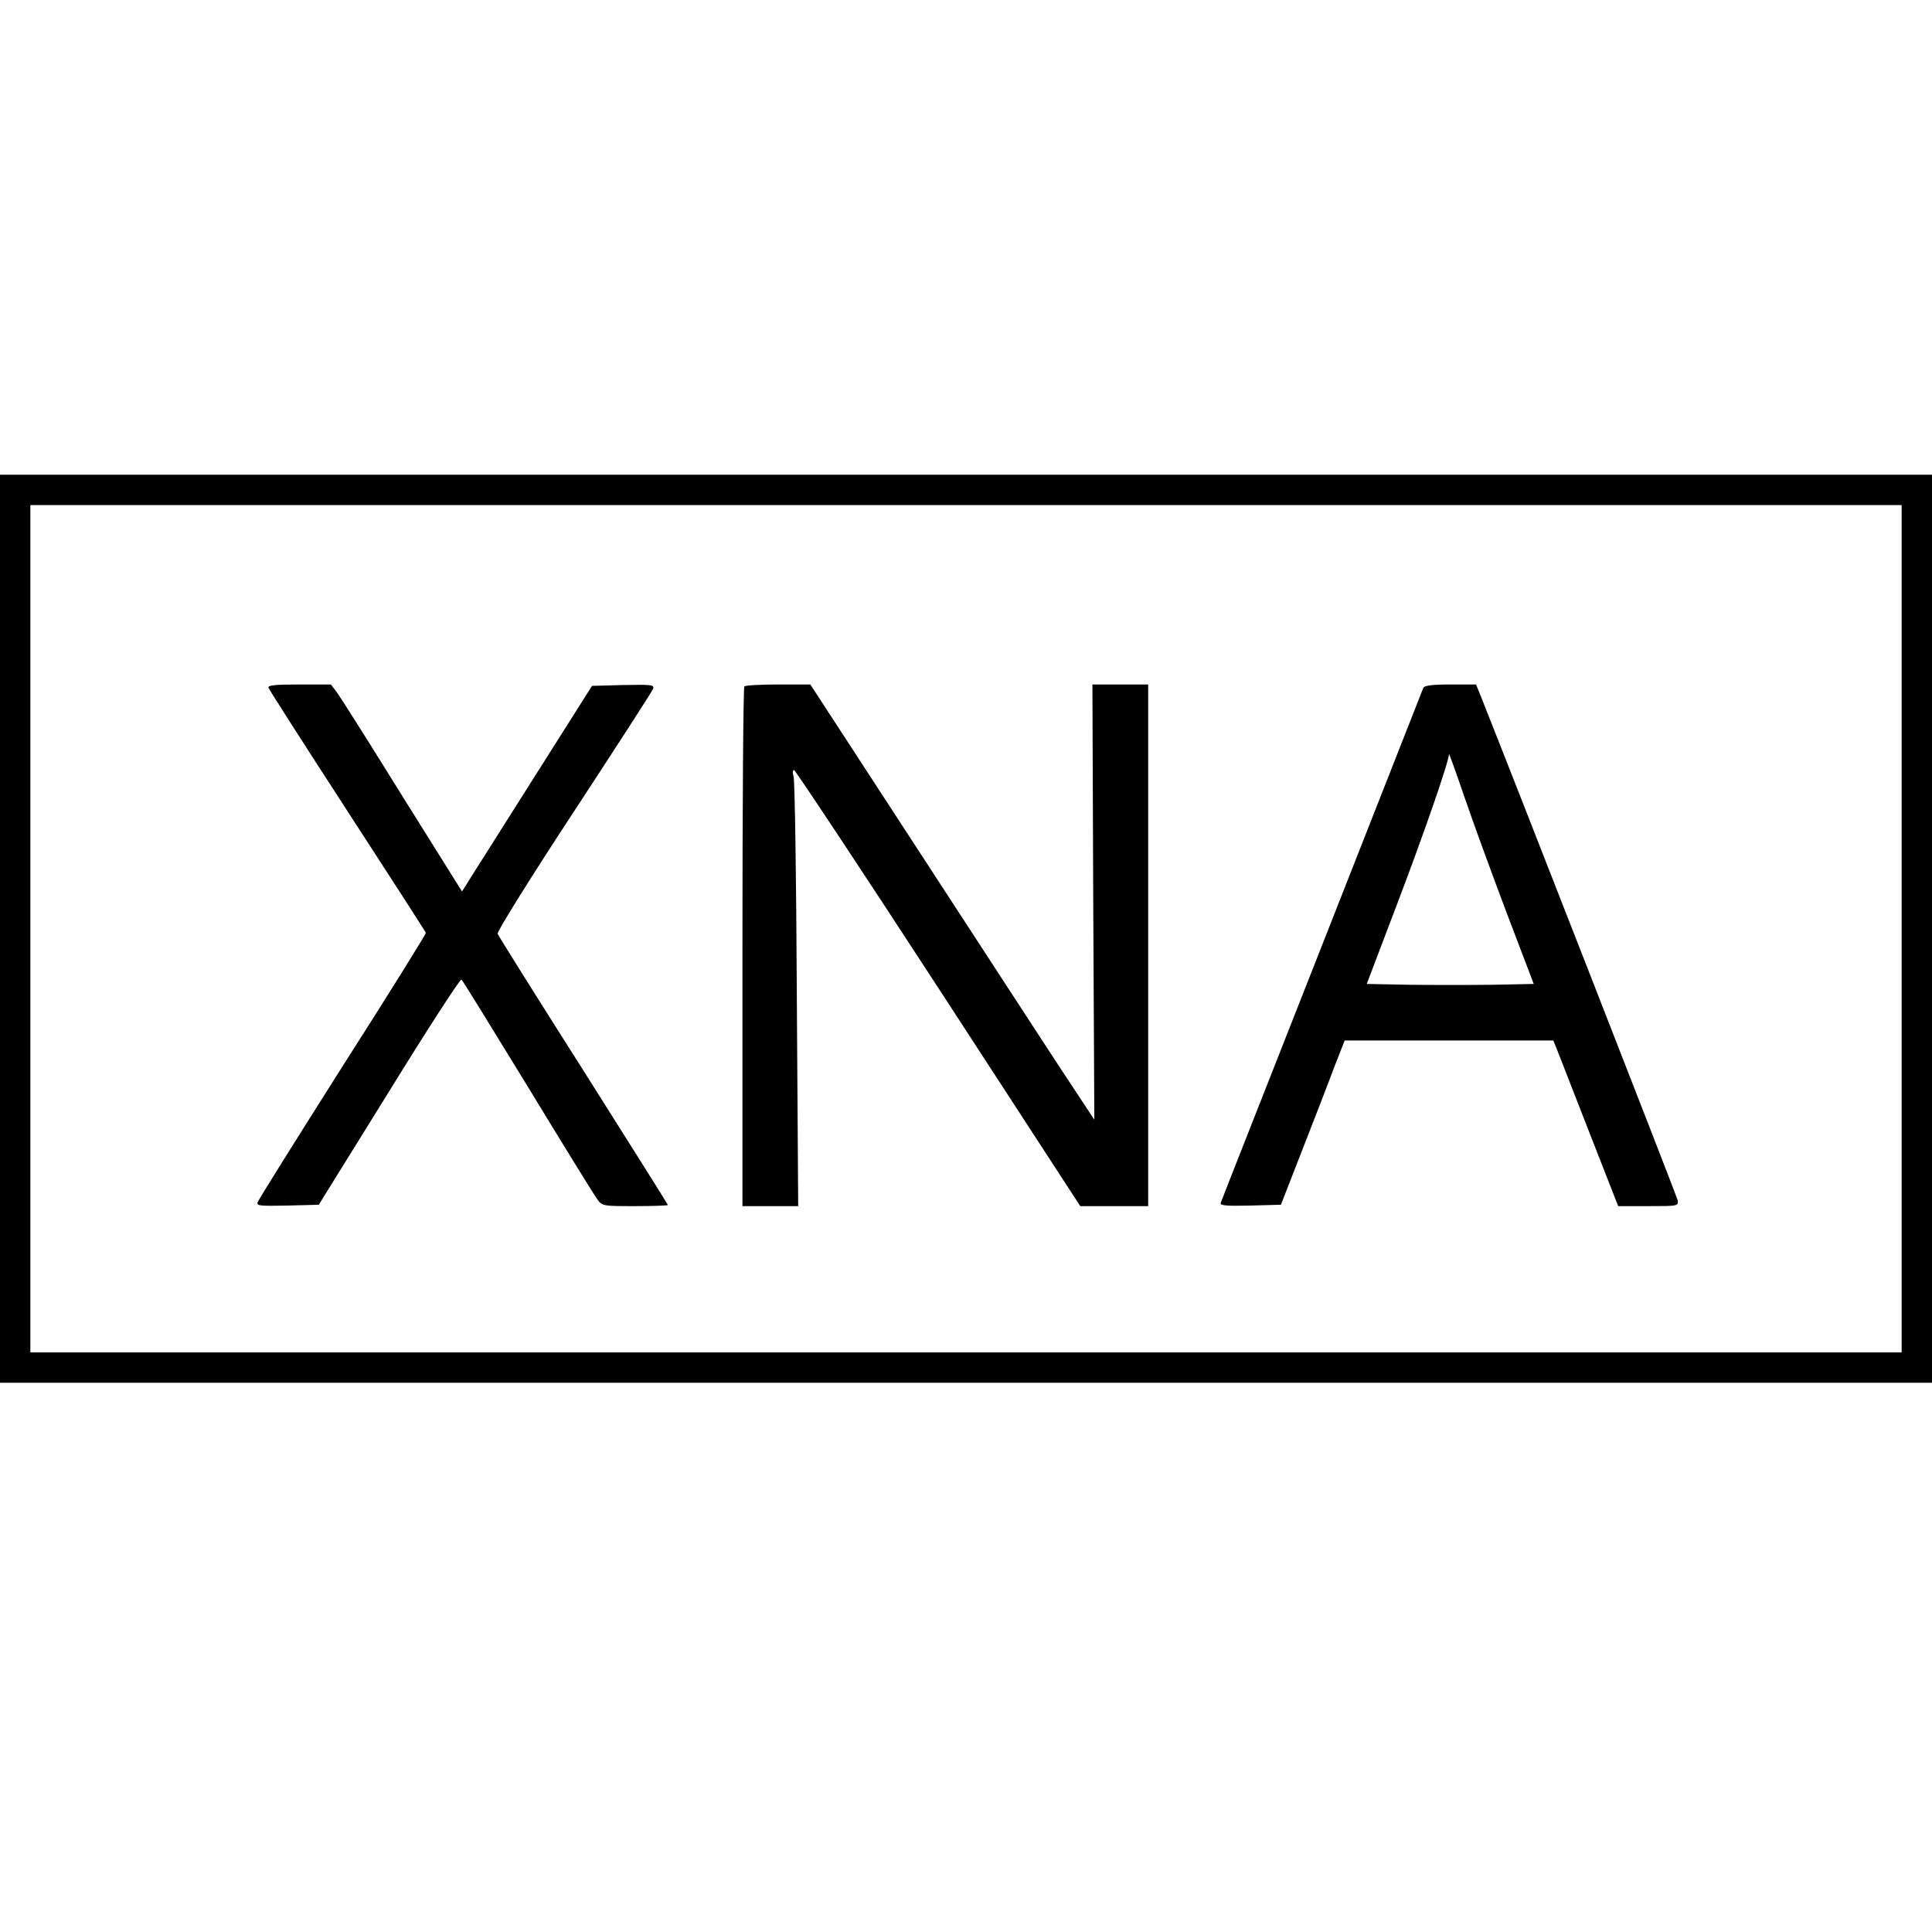
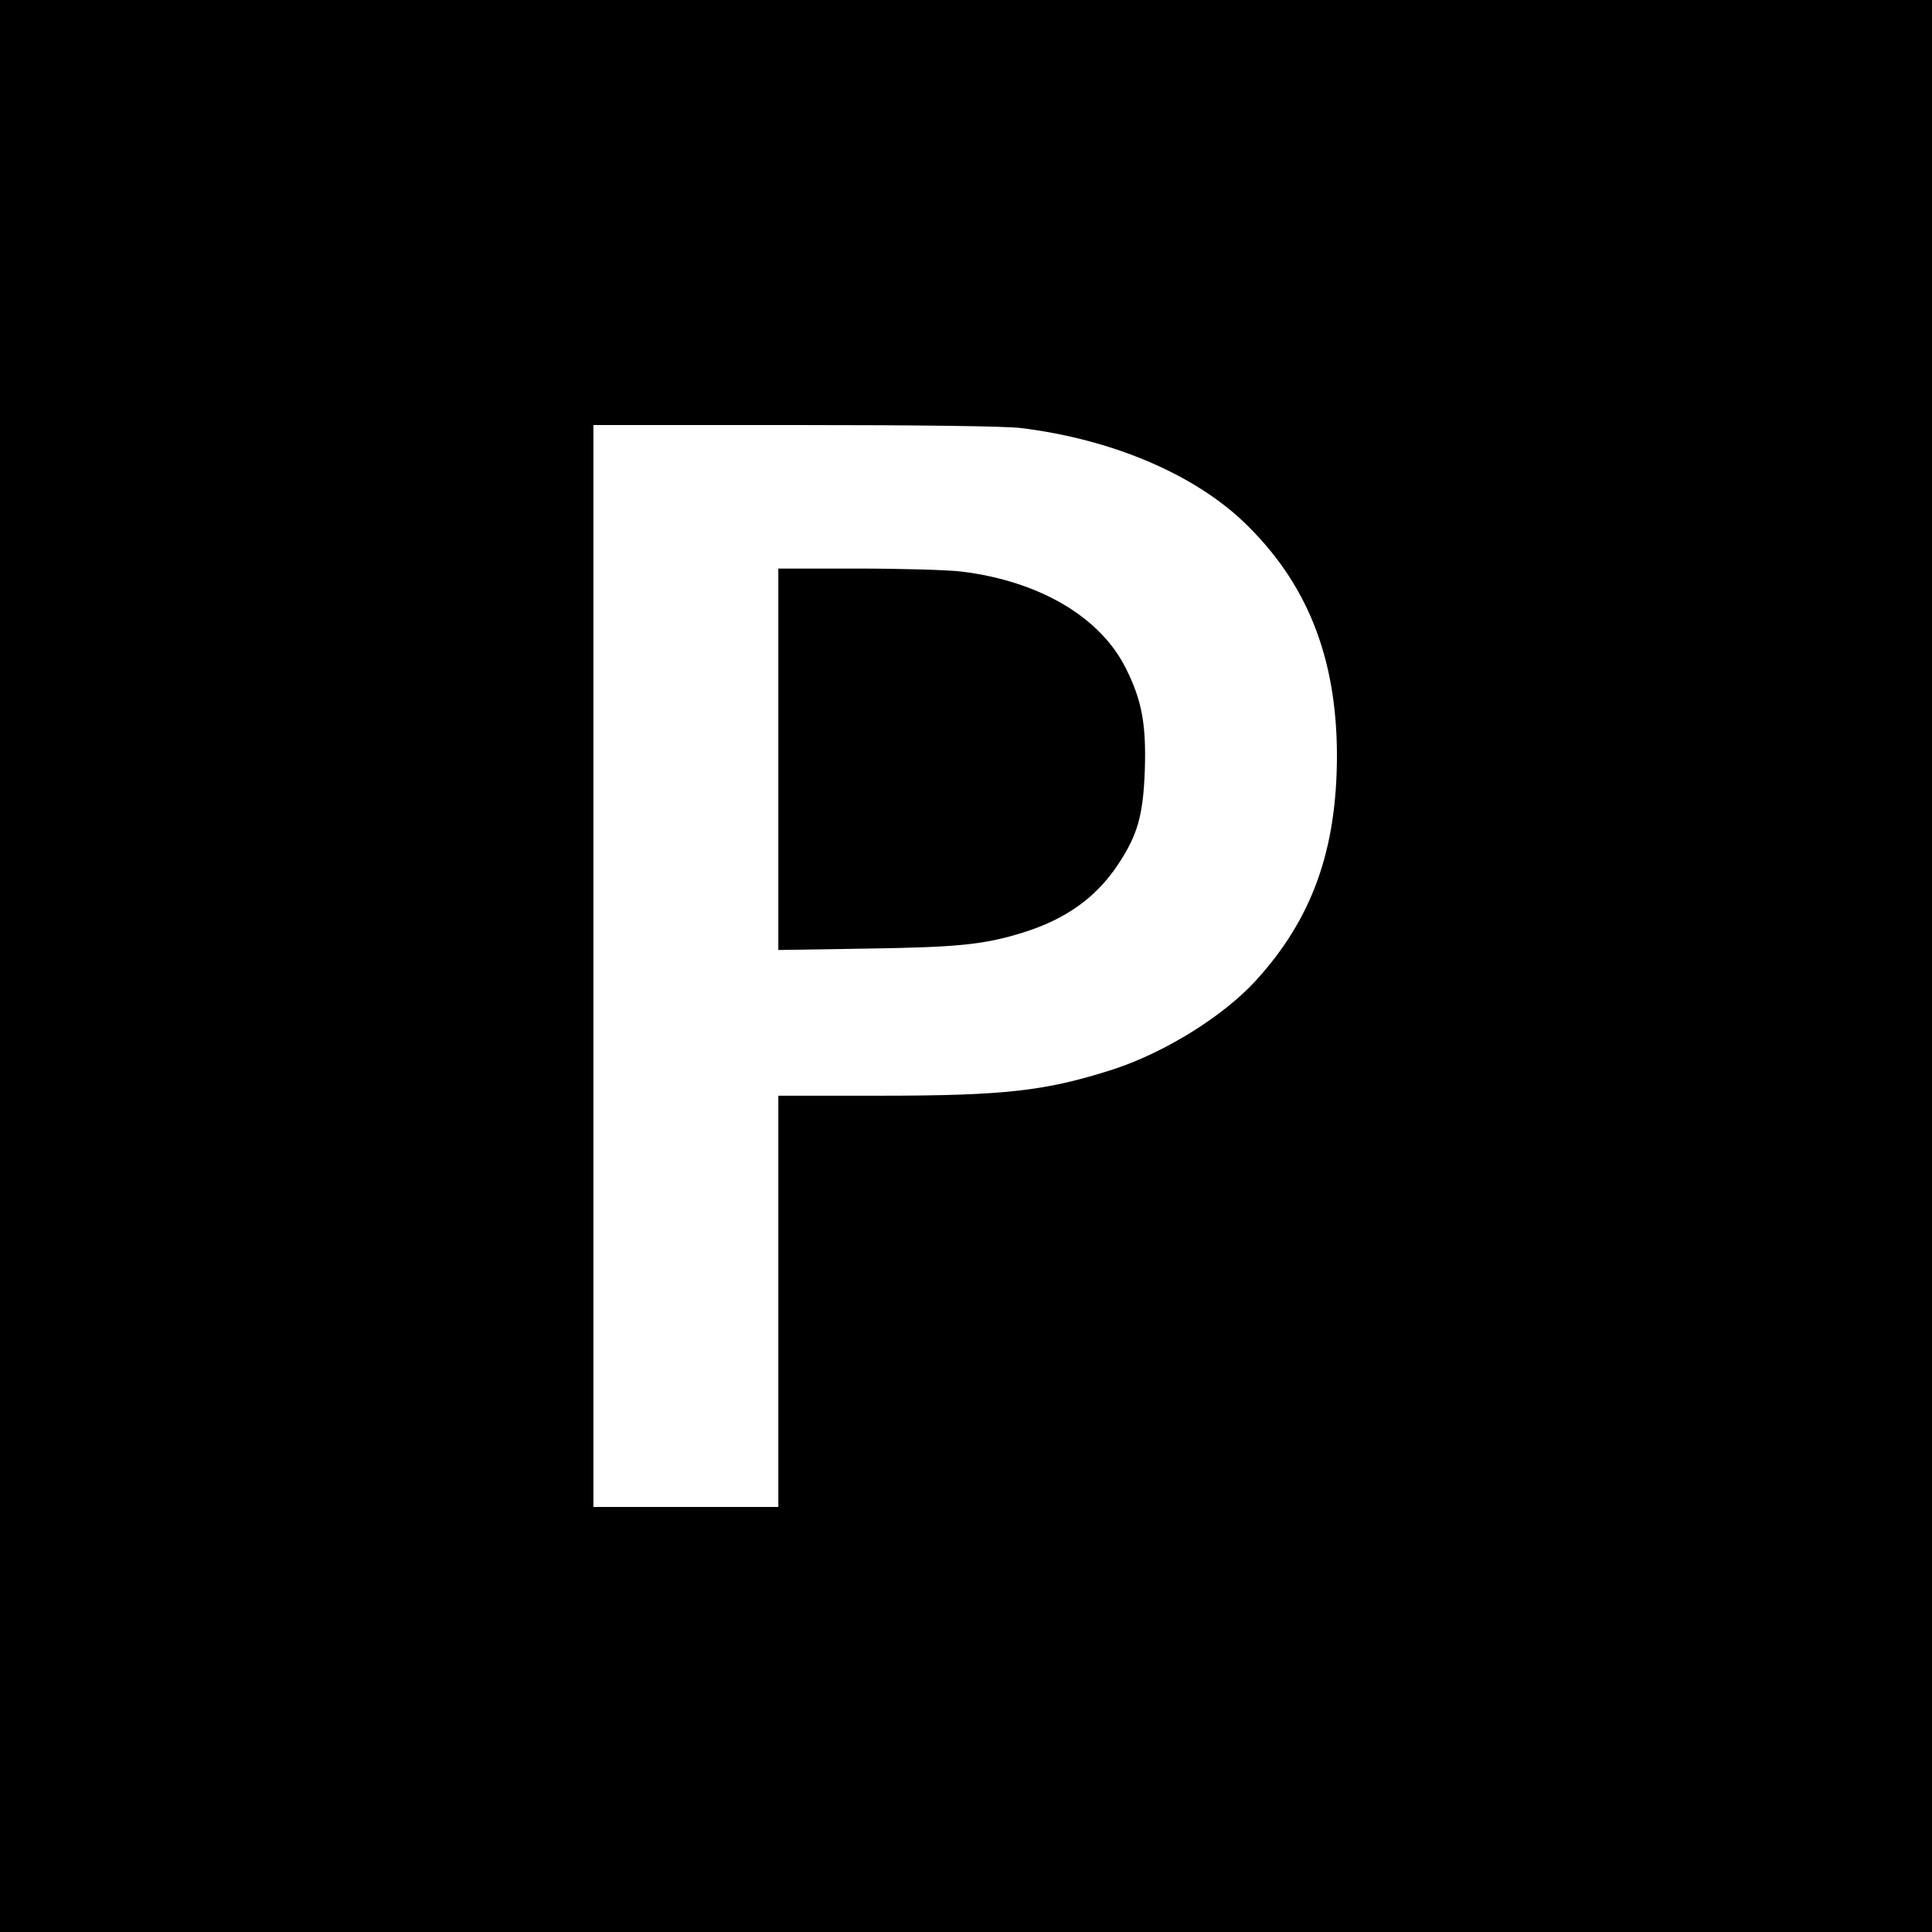
<svg xmlns="http://www.w3.org/2000/svg" version="1.0" width="700pt" height="700pt" viewBox="0 0 700 700" preserveAspectRatio="xMidYMid meet">
  <g transform="translate(0,700) scale(0.1,-0.1)" fill="#000000" stroke="none">
-     <path d="M0 3635 l0 -1645 3500 0 3500 0 0 1645 0 1645 -3500 0 -3500 0 0 -1645z m6890 0 l0 -1535 -3390 0 -3390 0 0 1535 0 1535 3390 0 3390 0 0 -1535z" />
-     <path d="M973 4508 c2 -7 131 -208 286 -447 155 -239 283 -437 284 -441 1 -3 -134 -221 -301 -482 -166 -262 -305 -484 -308 -493 -6 -14 6 -15 107 -13 l114 3 255 411 c140 227 258 409 262 405 4 -3 111 -177 239 -386 127 -209 240 -392 251 -407 19 -28 20 -28 139 -28 65 0 119 2 119 4 0 2 -138 221 -306 487 -169 266 -309 489 -311 496 -3 7 121 206 276 442 154 235 284 436 287 445 6 15 -5 16 -107 14 l-114 -3 -193 -305 c-106 -168 -212 -335 -236 -373 l-42 -67 -214 342 c-117 189 -224 358 -237 376 l-24 32 -116 0 c-88 0 -114 -3 -110 -12z" />
-     <path d="M2697 4513 c-4 -3 -7 -429 -7 -945 l0 -938 101 0 101 0 -5 768 c-2 422 -7 777 -12 790 -4 12 -3 22 2 22 4 0 240 -355 523 -790 l514 -790 123 0 123 0 0 945 0 945 -101 0 -101 0 3 -789 4 -788 -60 91 c-34 50 -265 405 -515 789 l-454 697 -116 0 c-64 0 -120 -3 -123 -7z" />
-     <path d="M5157 4508 c-3 -7 -168 -427 -367 -933 -199 -506 -365 -926 -367 -933 -4 -10 19 -12 106 -10 l112 3 78 200 c43 110 95 244 115 298 l38 97 378 0 378 0 15 -37 c8 -21 61 -156 117 -300 l103 -263 110 0 c108 0 109 0 105 23 -4 16 -607 1560 -713 1825 l-17 42 -93 0 c-65 0 -94 -4 -98 -12z m301 -813 l99 -260 -148 -3 c-81 -1 -217 -1 -303 0 l-154 3 114 300 c95 250 183 504 184 533 0 4 25 -65 55 -153 30 -88 99 -277 153 -420z" />
+     <path d="M0 3500 l0 -3500 3500 0 3500 0 0 3500 0 3500 -3500 0 -3500 0 0 -3500z m3700 1949 c325 -40 620 -164 804 -338 230 -219 339 -490 340 -846 0 -345 -90 -595 -295 -819 -117 -128 -328 -259 -514 -320 -245 -79 -394 -96 -851 -96 l-364 0 0 -745 0 -745 -335 0 -335 0 0 1960 0 1960 733 0 c452 0 765 -4 817 -11z" />
+     <path d="M2820 4249 l0 -691 318 5 c333 5 426 14 568 58 154 48 263 125 343 244 73 109 93 180 99 347 5 166 -11 251 -69 367 -93 186 -313 315 -594 350 -49 6 -219 11 -377 11 l-288 0 0 -691z" />
  </g>
</svg>
